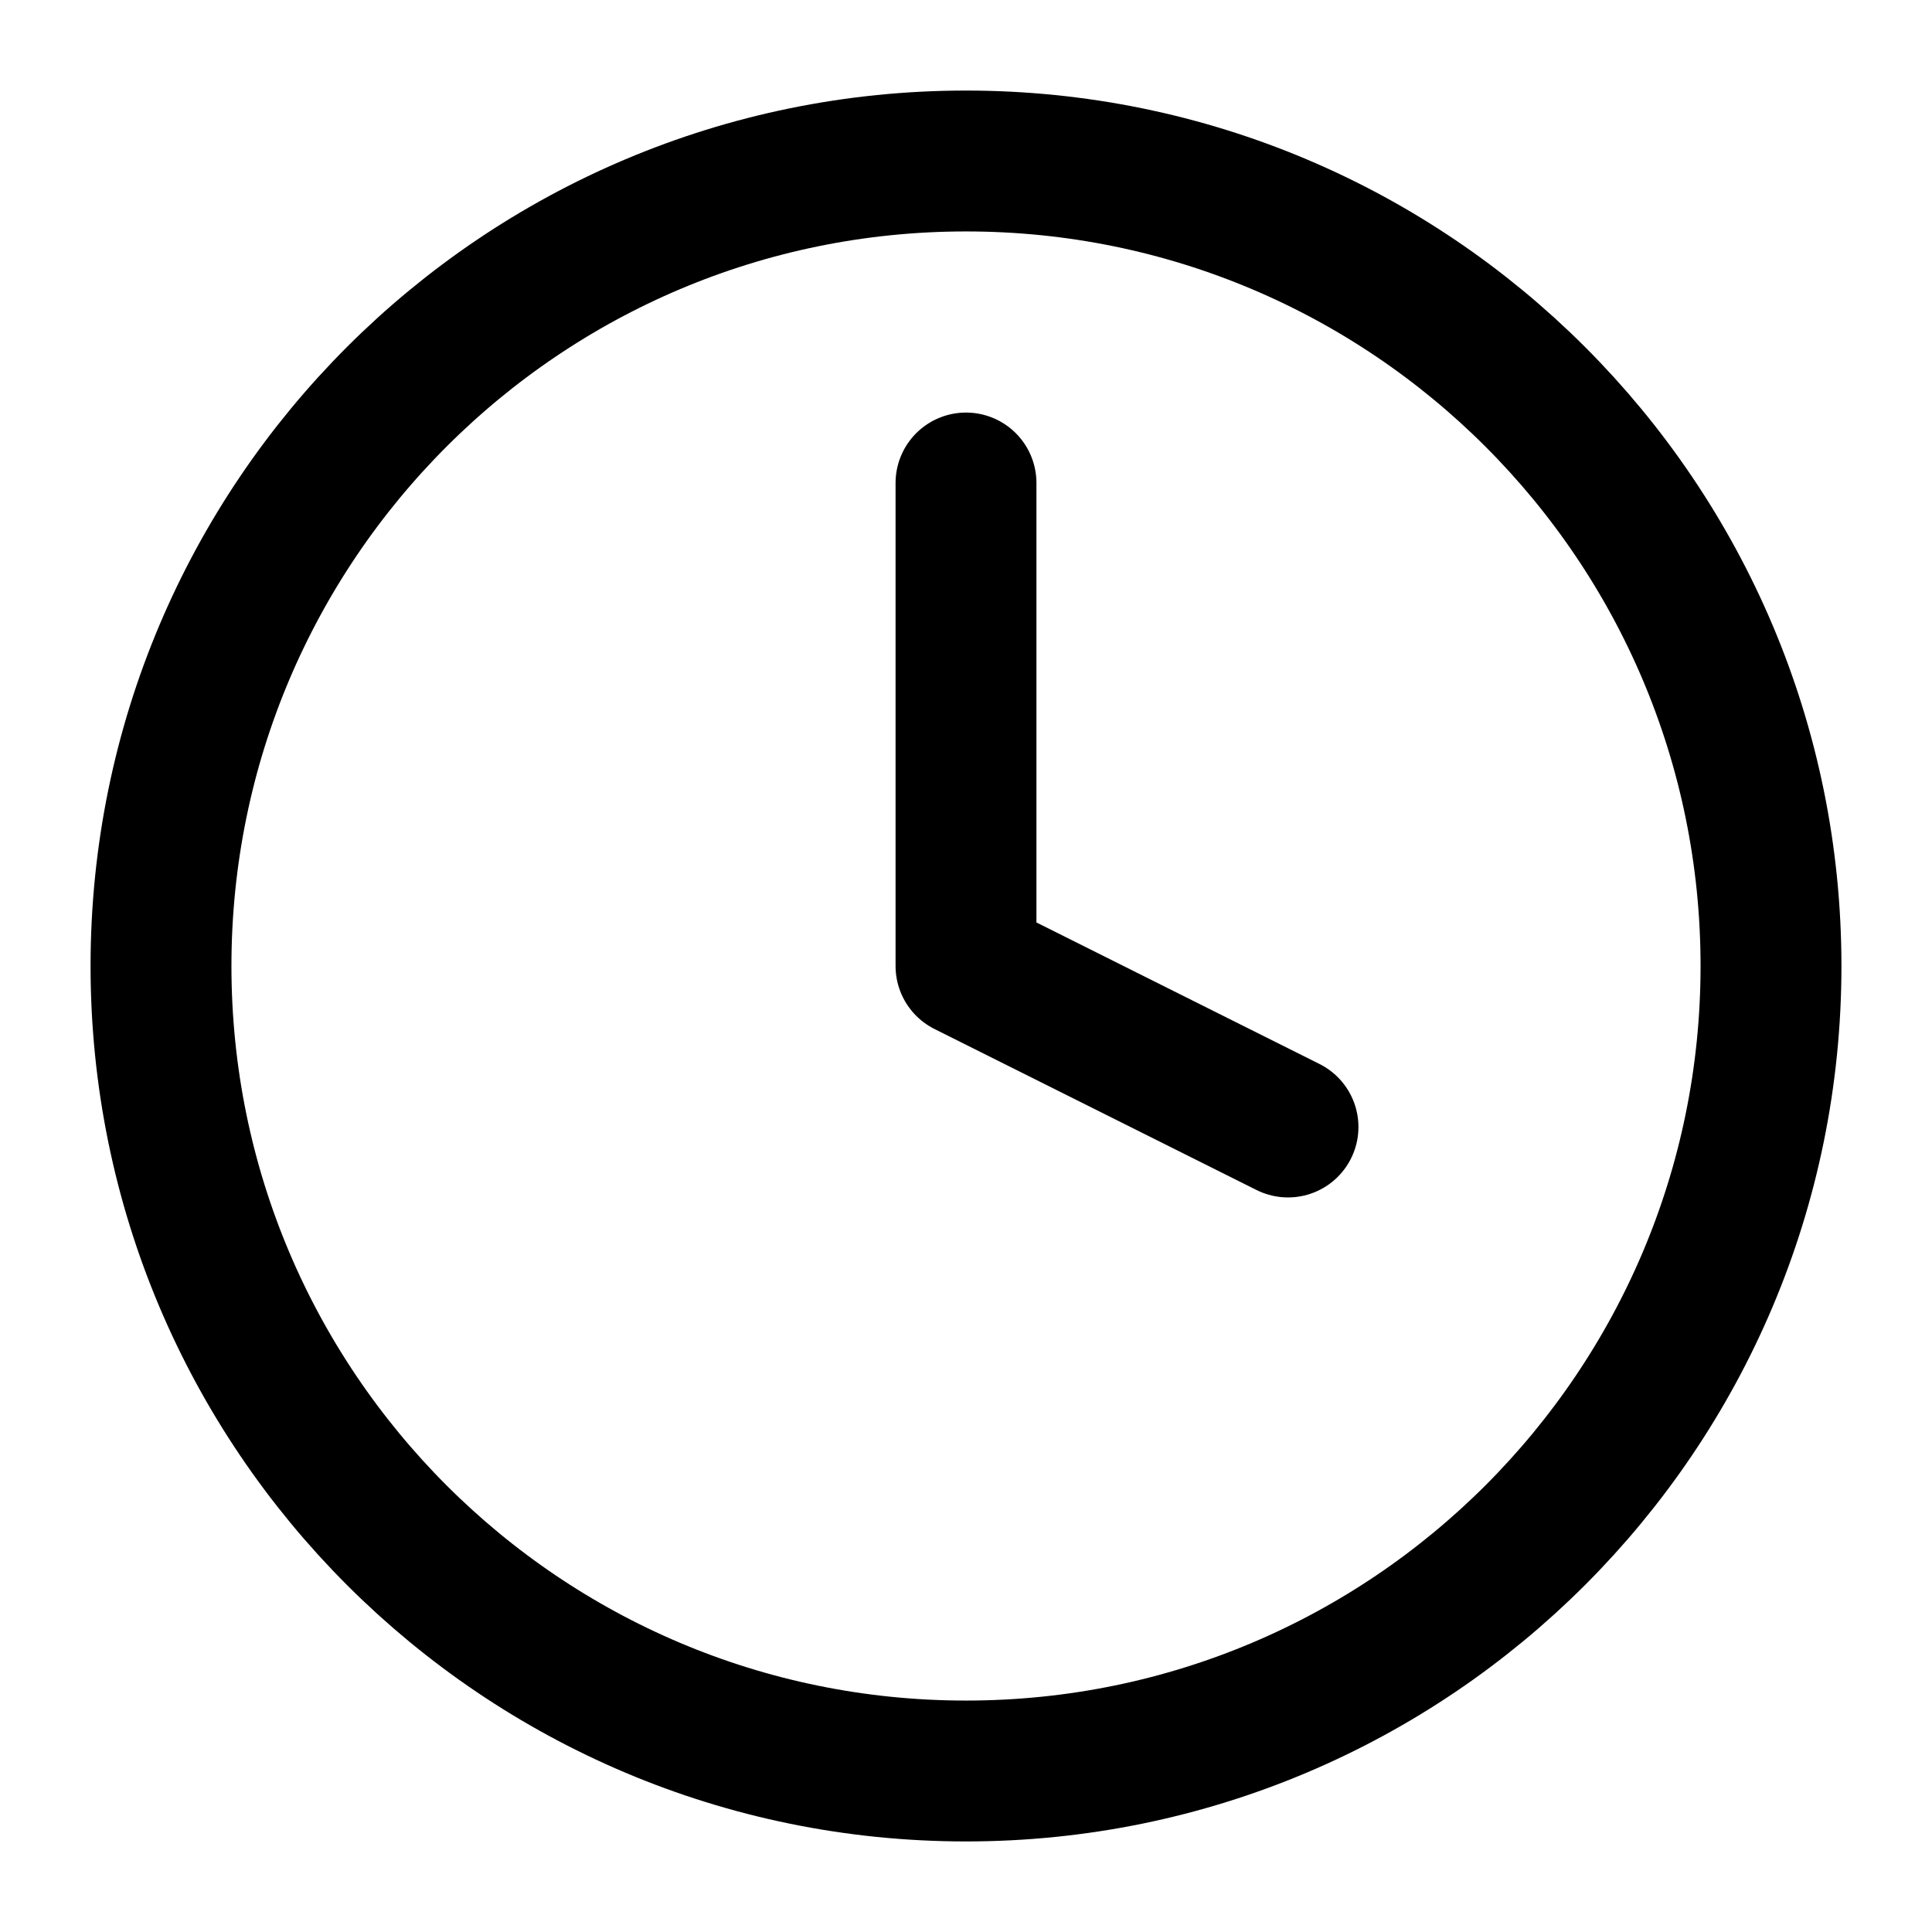
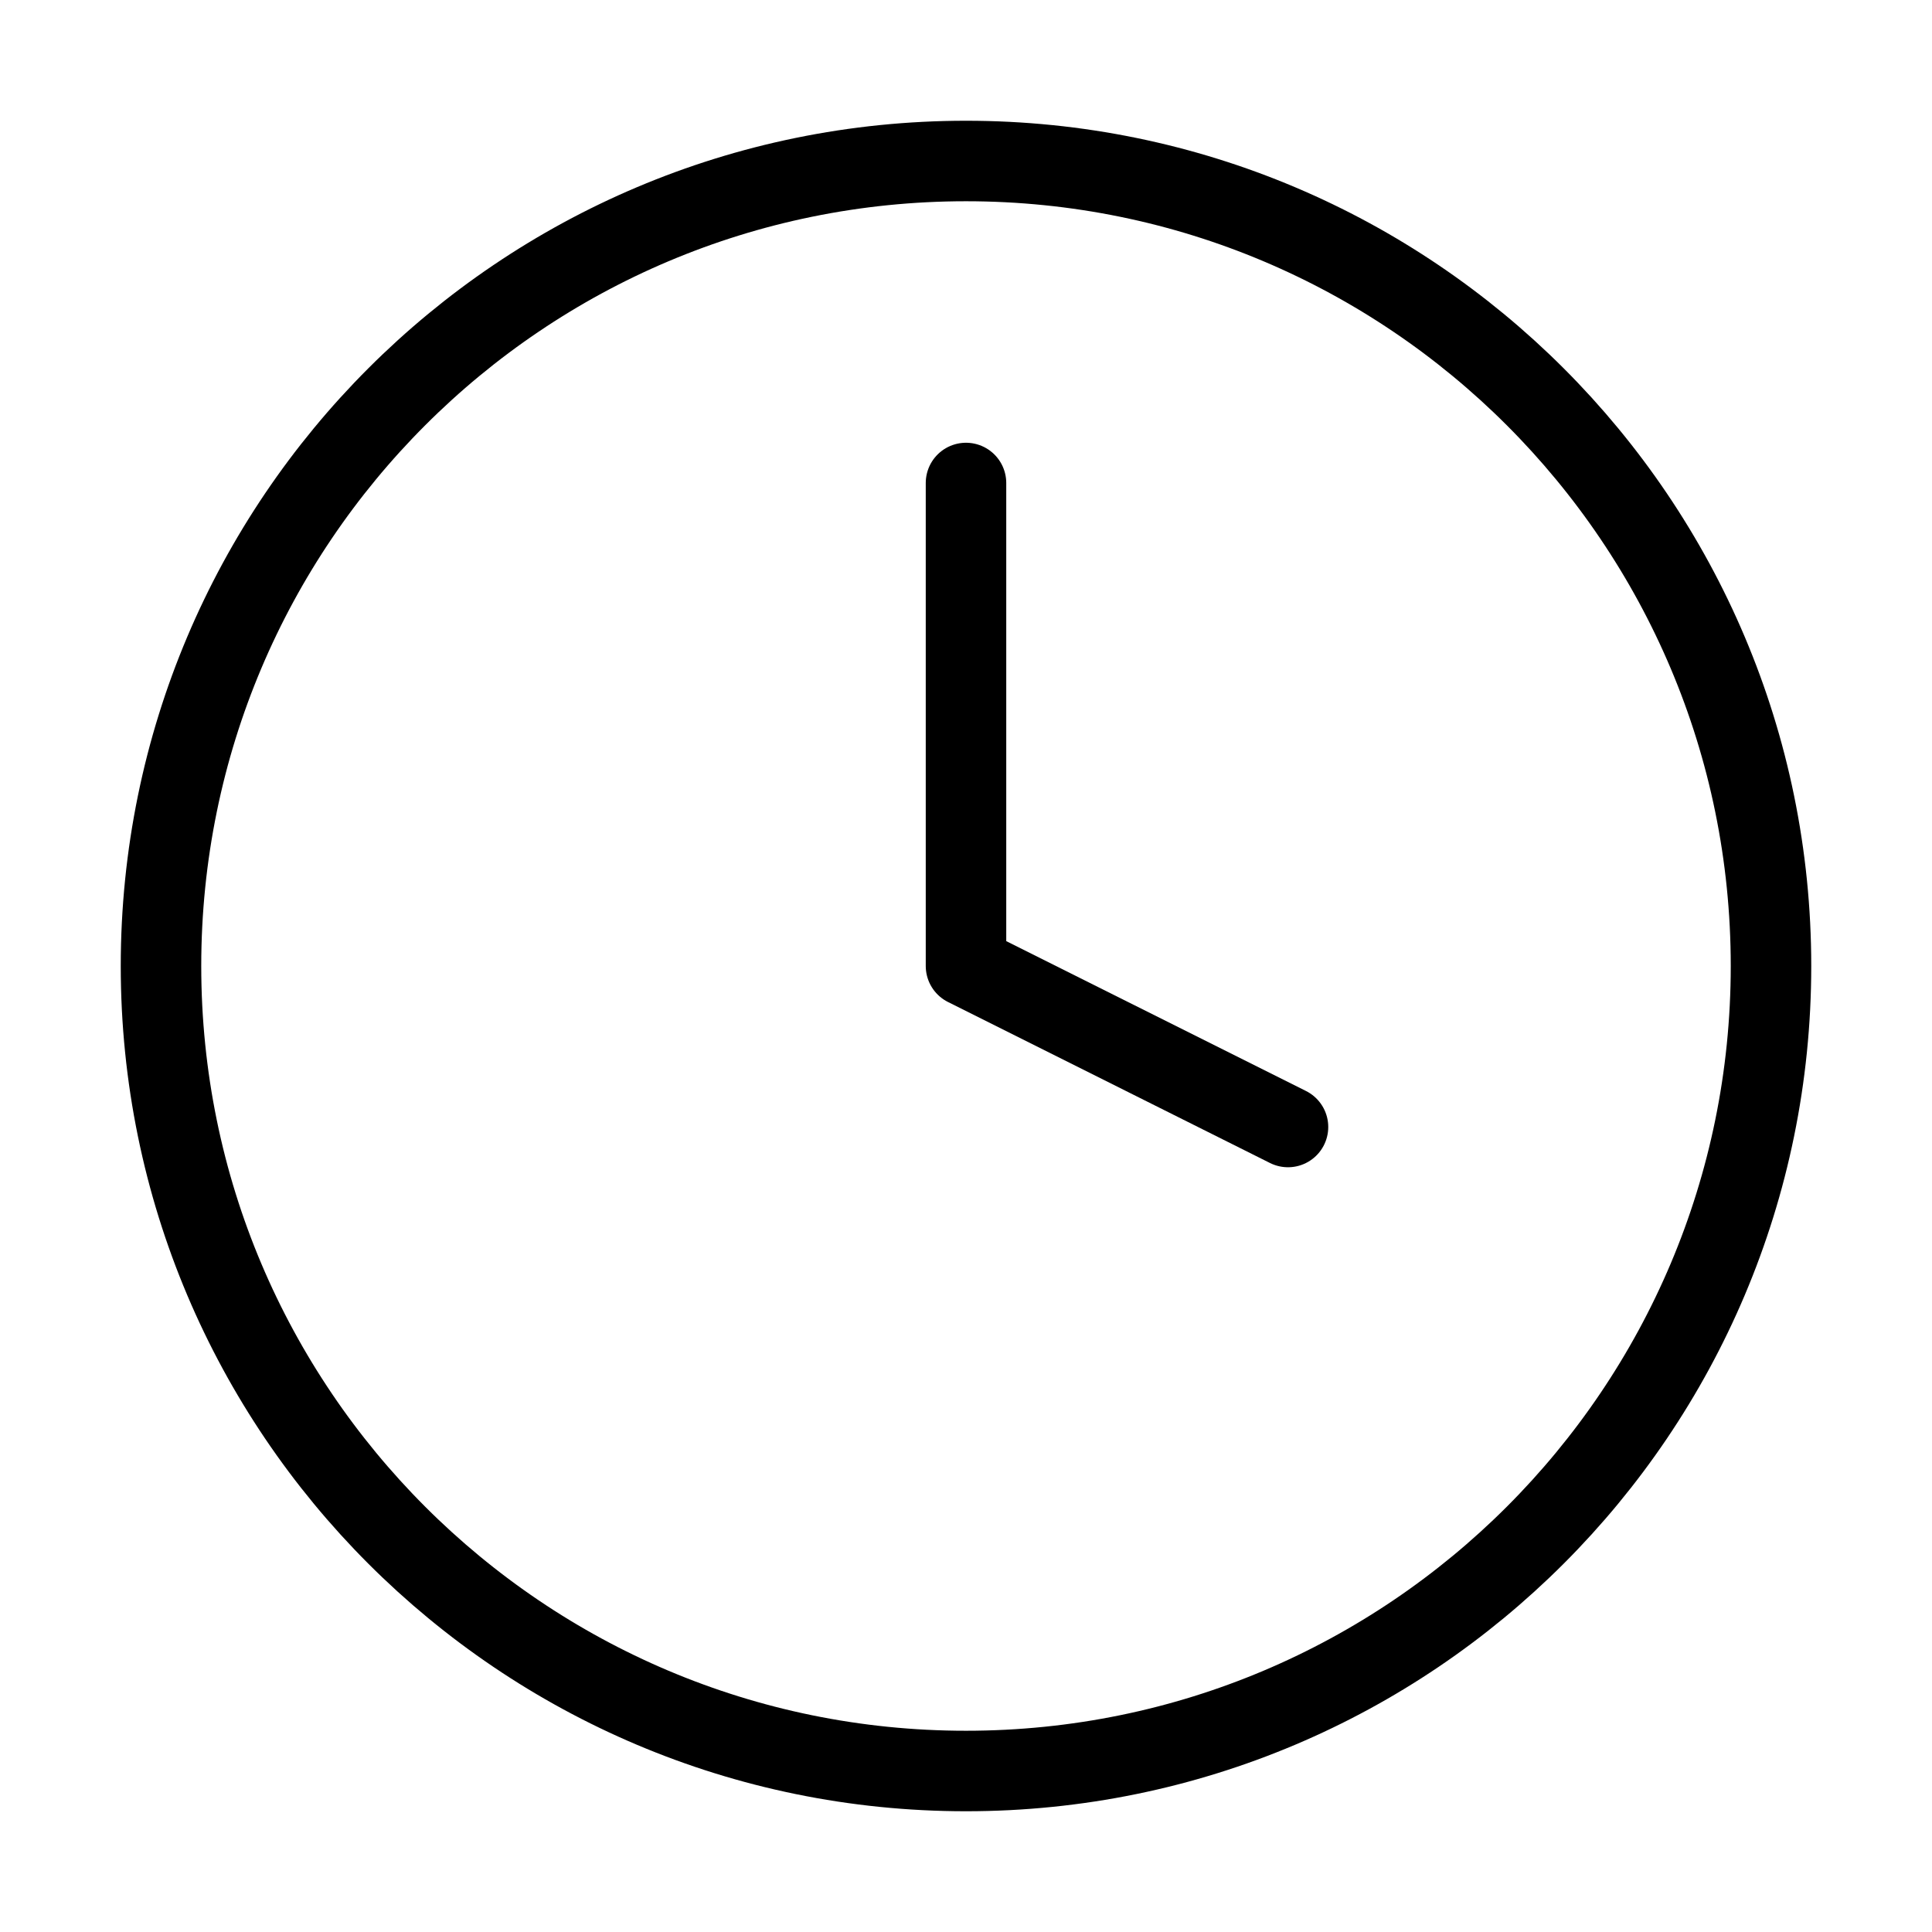
- <svg xmlns="http://www.w3.org/2000/svg" class="ICON_CLASS" viewBox="0 0 24 24" fill="none" stroke="currentColor" stroke-width="1.75" stroke-linecap="round" stroke-linejoin="round" aria-hidden="true">
+ <svg xmlns="http://www.w3.org/2000/svg" class="ICON_CLASS" viewBox="0 0 24 24" fill="none" stroke="currentColor" stroke-linecap="round" stroke-linejoin="round" aria-hidden="true">
  <circle cx="12" cy="12" r="10" />
  <polyline points="12 6 12 12 16 14" />
</svg>
